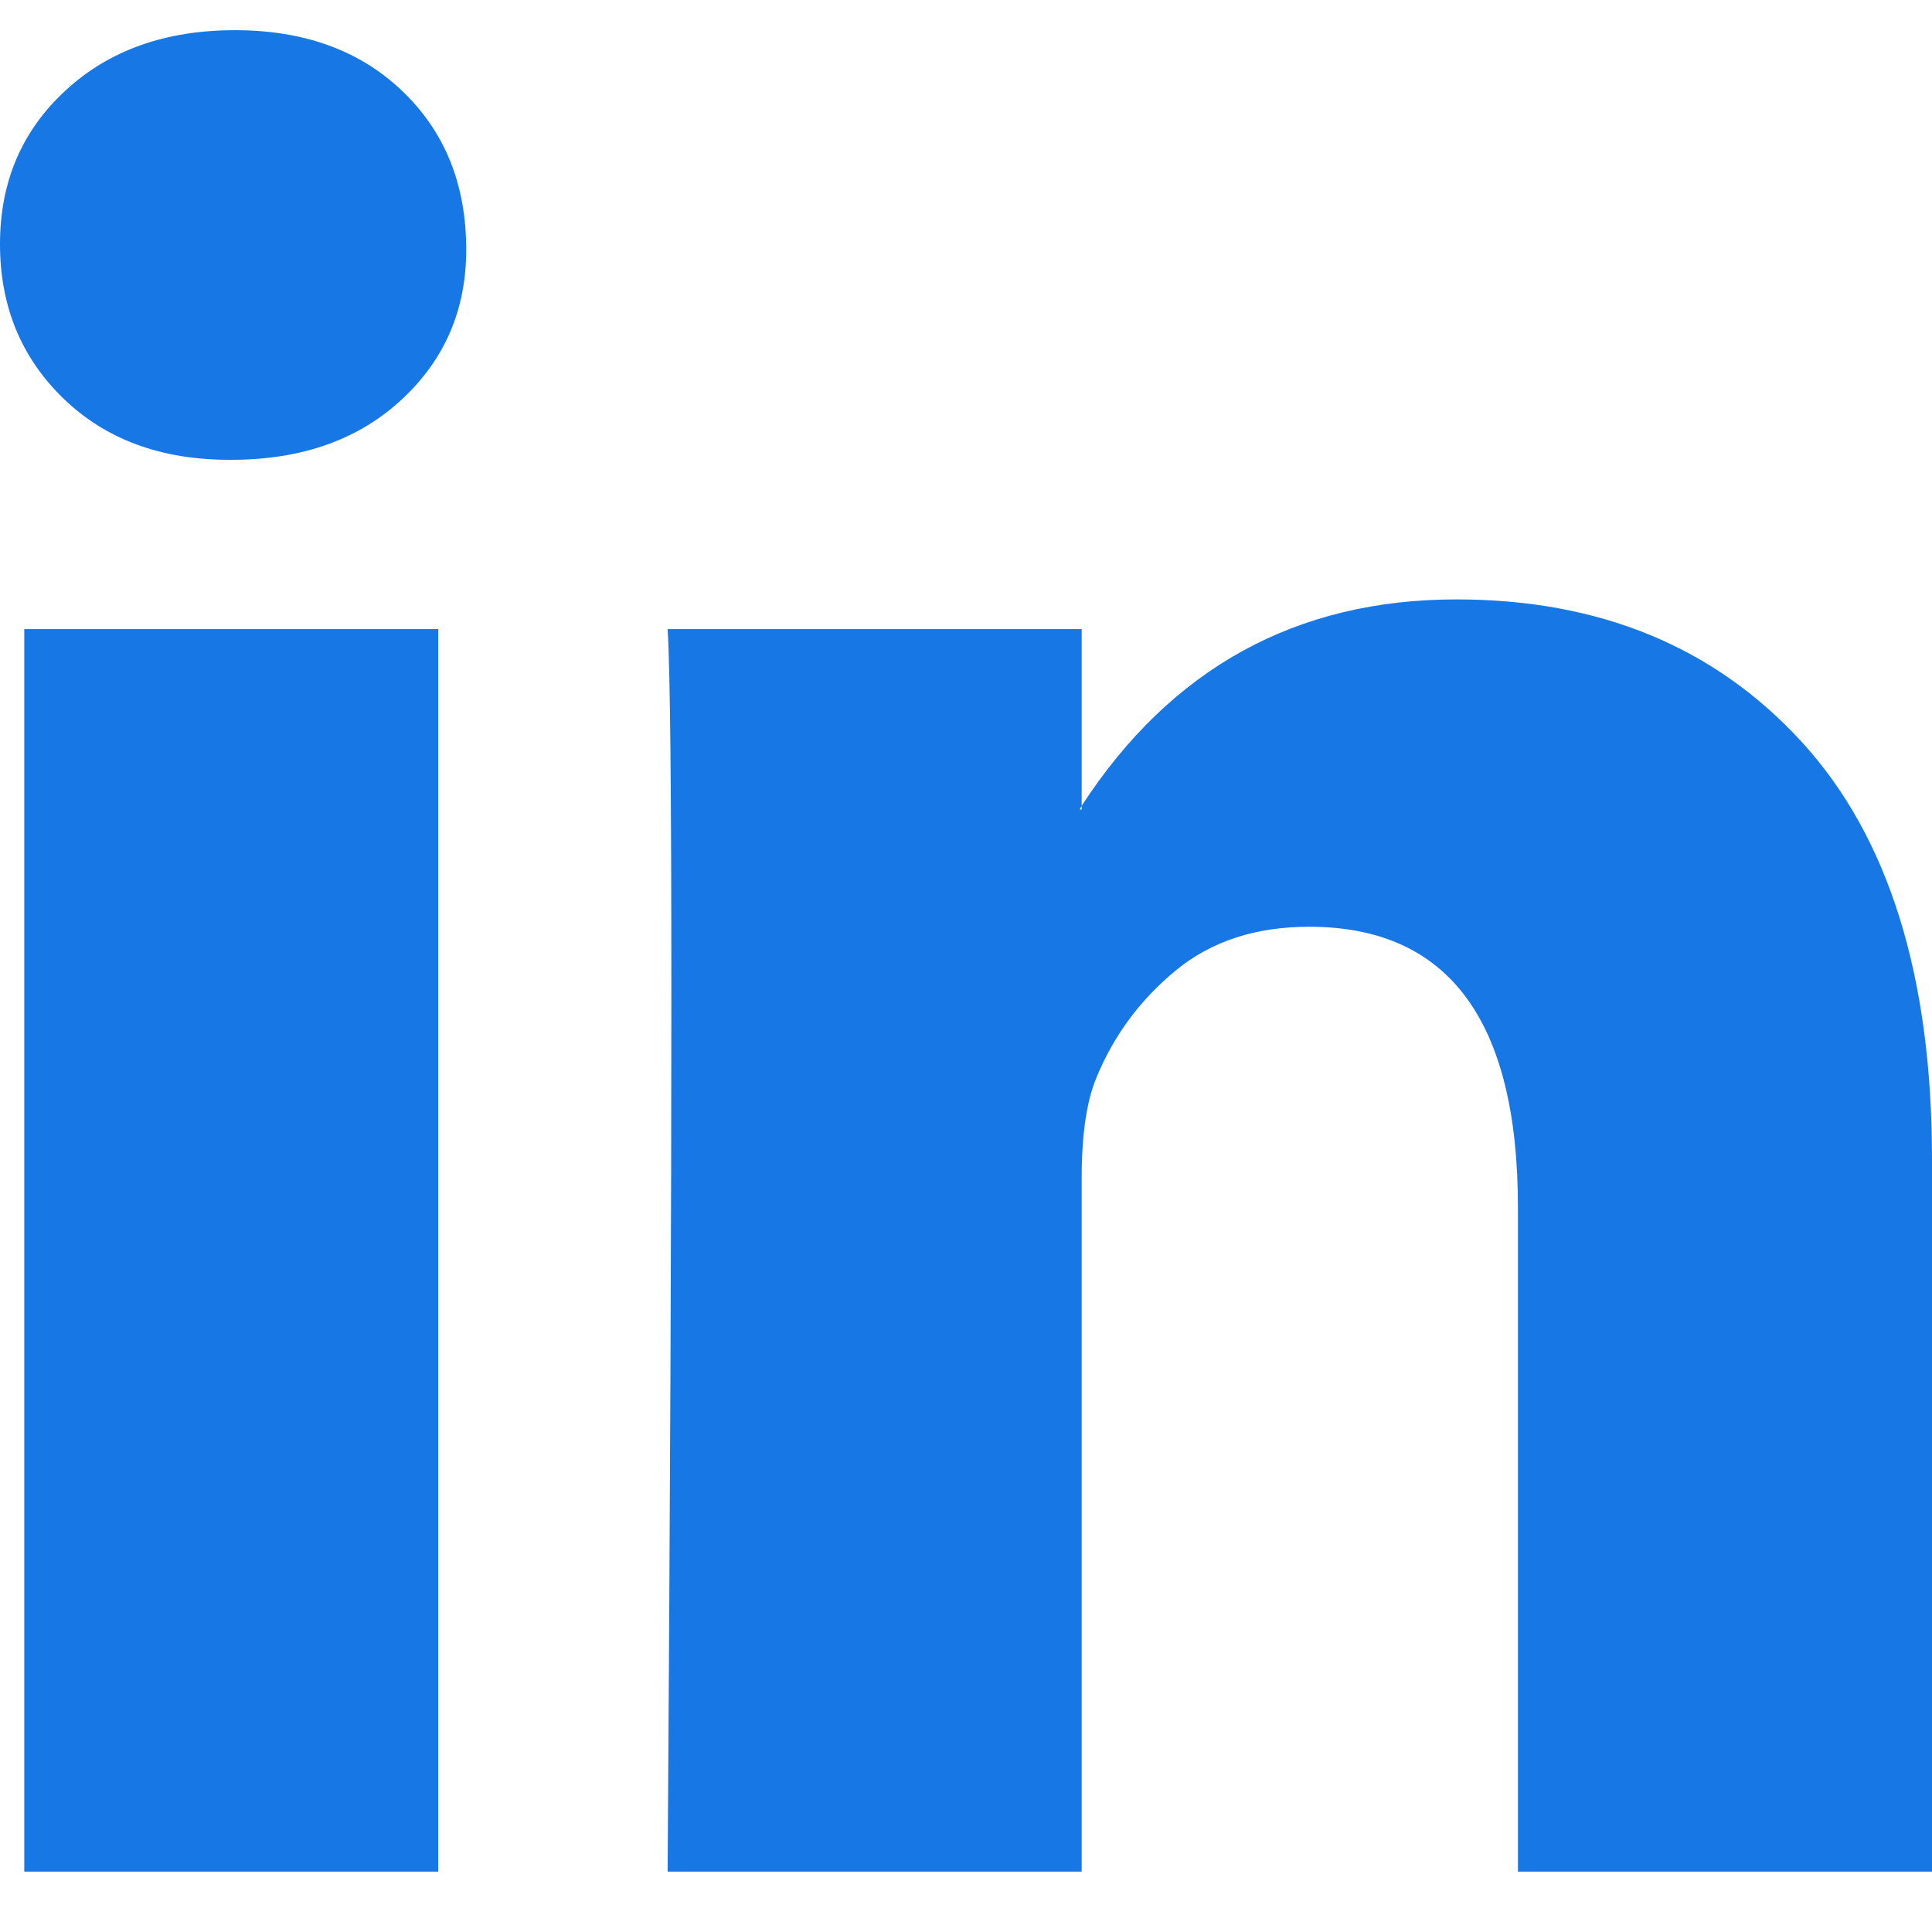
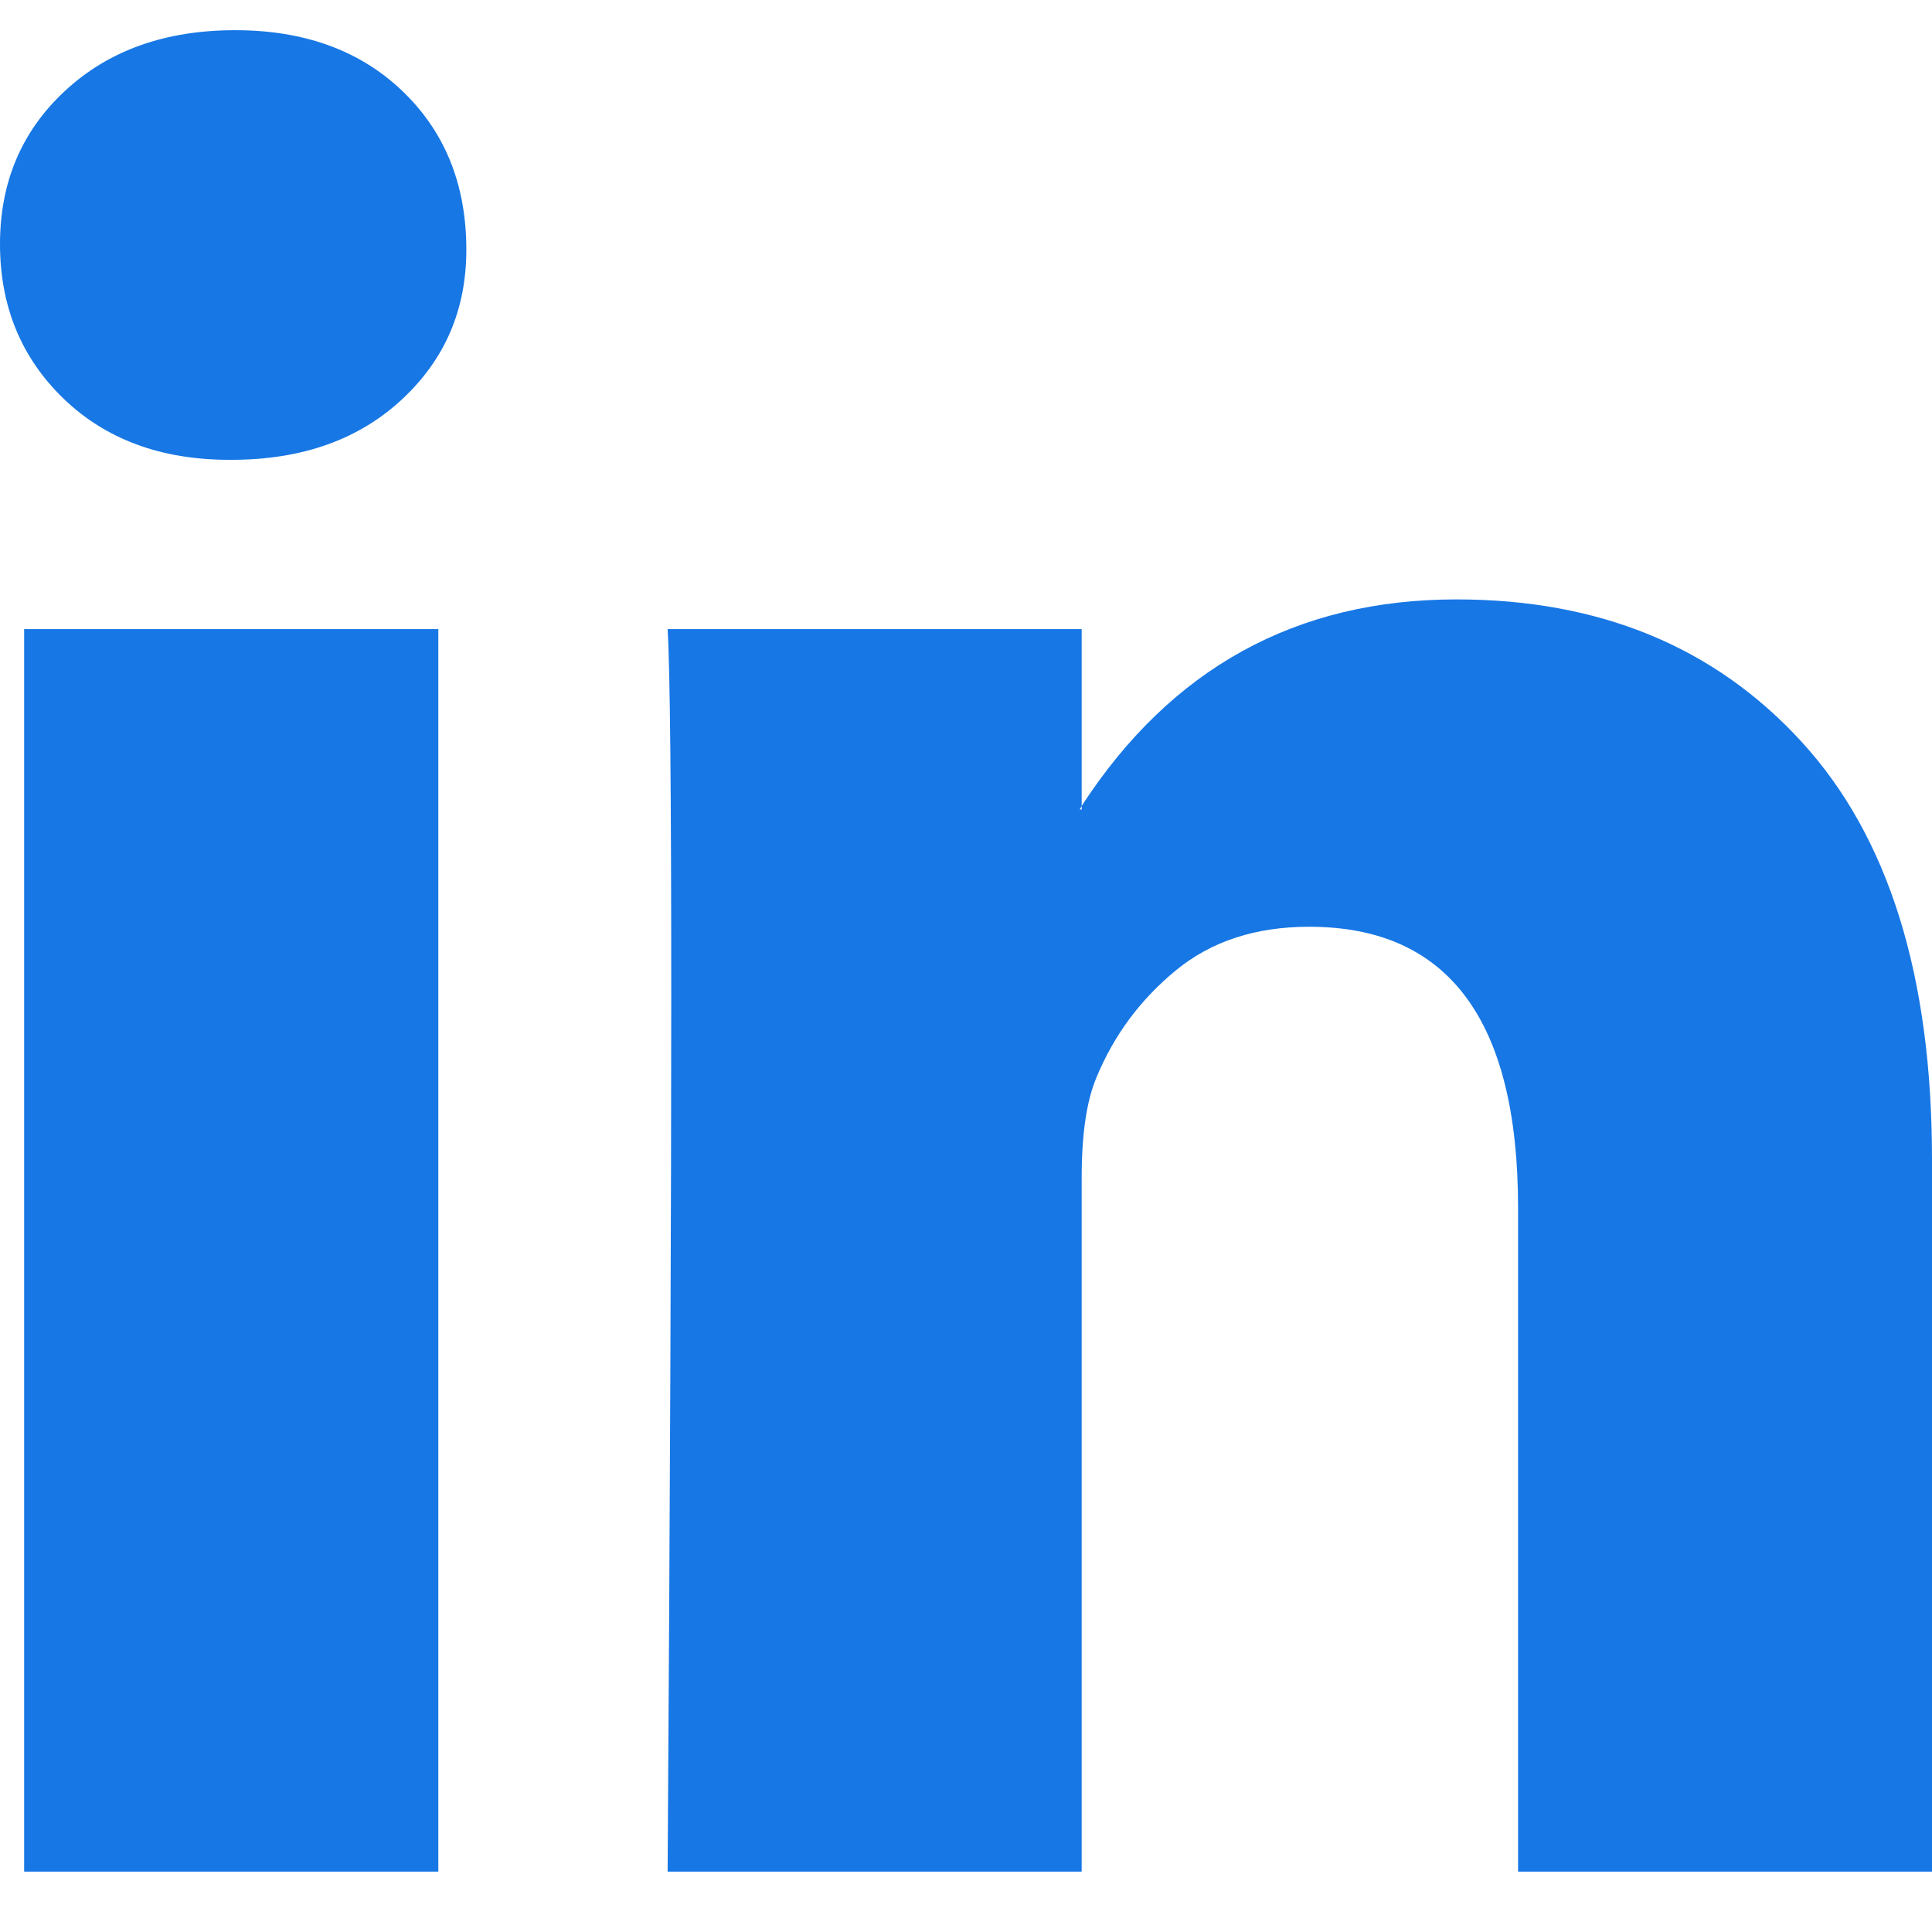
- <svg xmlns="http://www.w3.org/2000/svg" width="16" height="16" viewBox="0 0 16 16" fill="none">
-   <path d="M0 2.021C0 1.508 0.18 1.084 0.541 0.751C0.901 0.417 1.369 0.25 1.946 0.25C2.512 0.25 2.97 0.414 3.32 0.743C3.681 1.082 3.861 1.523 3.861 2.068C3.861 2.561 3.686 2.971 3.336 3.3C2.976 3.639 2.502 3.808 1.915 3.808H1.9C1.333 3.808 0.875 3.639 0.525 3.3C0.175 2.961 0 2.535 0 2.021ZM0.201 15.5V5.21H3.629V15.5H0.201ZM5.529 15.5H8.958V9.754C8.958 9.395 8.999 9.118 9.081 8.922C9.225 8.573 9.444 8.278 9.737 8.037C10.031 7.795 10.399 7.675 10.842 7.675C11.995 7.675 12.571 8.45 12.571 10.001V15.5H16V9.6C16 8.08 15.64 6.928 14.919 6.142C14.198 5.356 13.246 4.964 12.062 4.964C10.734 4.964 9.699 5.534 8.958 6.673V6.704H8.942L8.958 6.673V5.21H5.529C5.55 5.539 5.56 6.561 5.56 8.276C5.56 9.99 5.55 12.399 5.529 15.5Z" fill="#1777E5" />
+ <svg xmlns="http://www.w3.org/2000/svg" width="16" height="16" fill="none">
+   <path d="M0 2.021c0-.513.18-.937.54-1.27C.9.417 1.37.25 1.947.25c.566 0 1.024.164 1.374.493.36.339.541.78.541 1.325 0 .493-.175.903-.525 1.232-.36.339-.834.508-1.42.508H1.9c-.567 0-1.025-.17-1.375-.508C.175 2.961 0 2.535 0 2.021ZM.2 15.5V5.21h3.43V15.5H.2Zm5.329 0h3.429V9.754c0-.36.04-.636.123-.832.144-.349.363-.644.656-.885.294-.242.662-.362 1.105-.362 1.153 0 1.73.775 1.73 2.326V15.5H16V9.6c0-1.52-.36-2.672-1.081-3.458-.72-.786-1.673-1.178-2.857-1.178-1.328 0-2.363.57-3.104 1.71v.03h-.016l.016-.03V5.21H5.529c.02.329.03 1.35.03 3.066 0 1.714-.01 4.123-.03 7.224Z" fill="#1777E5" />
</svg>
